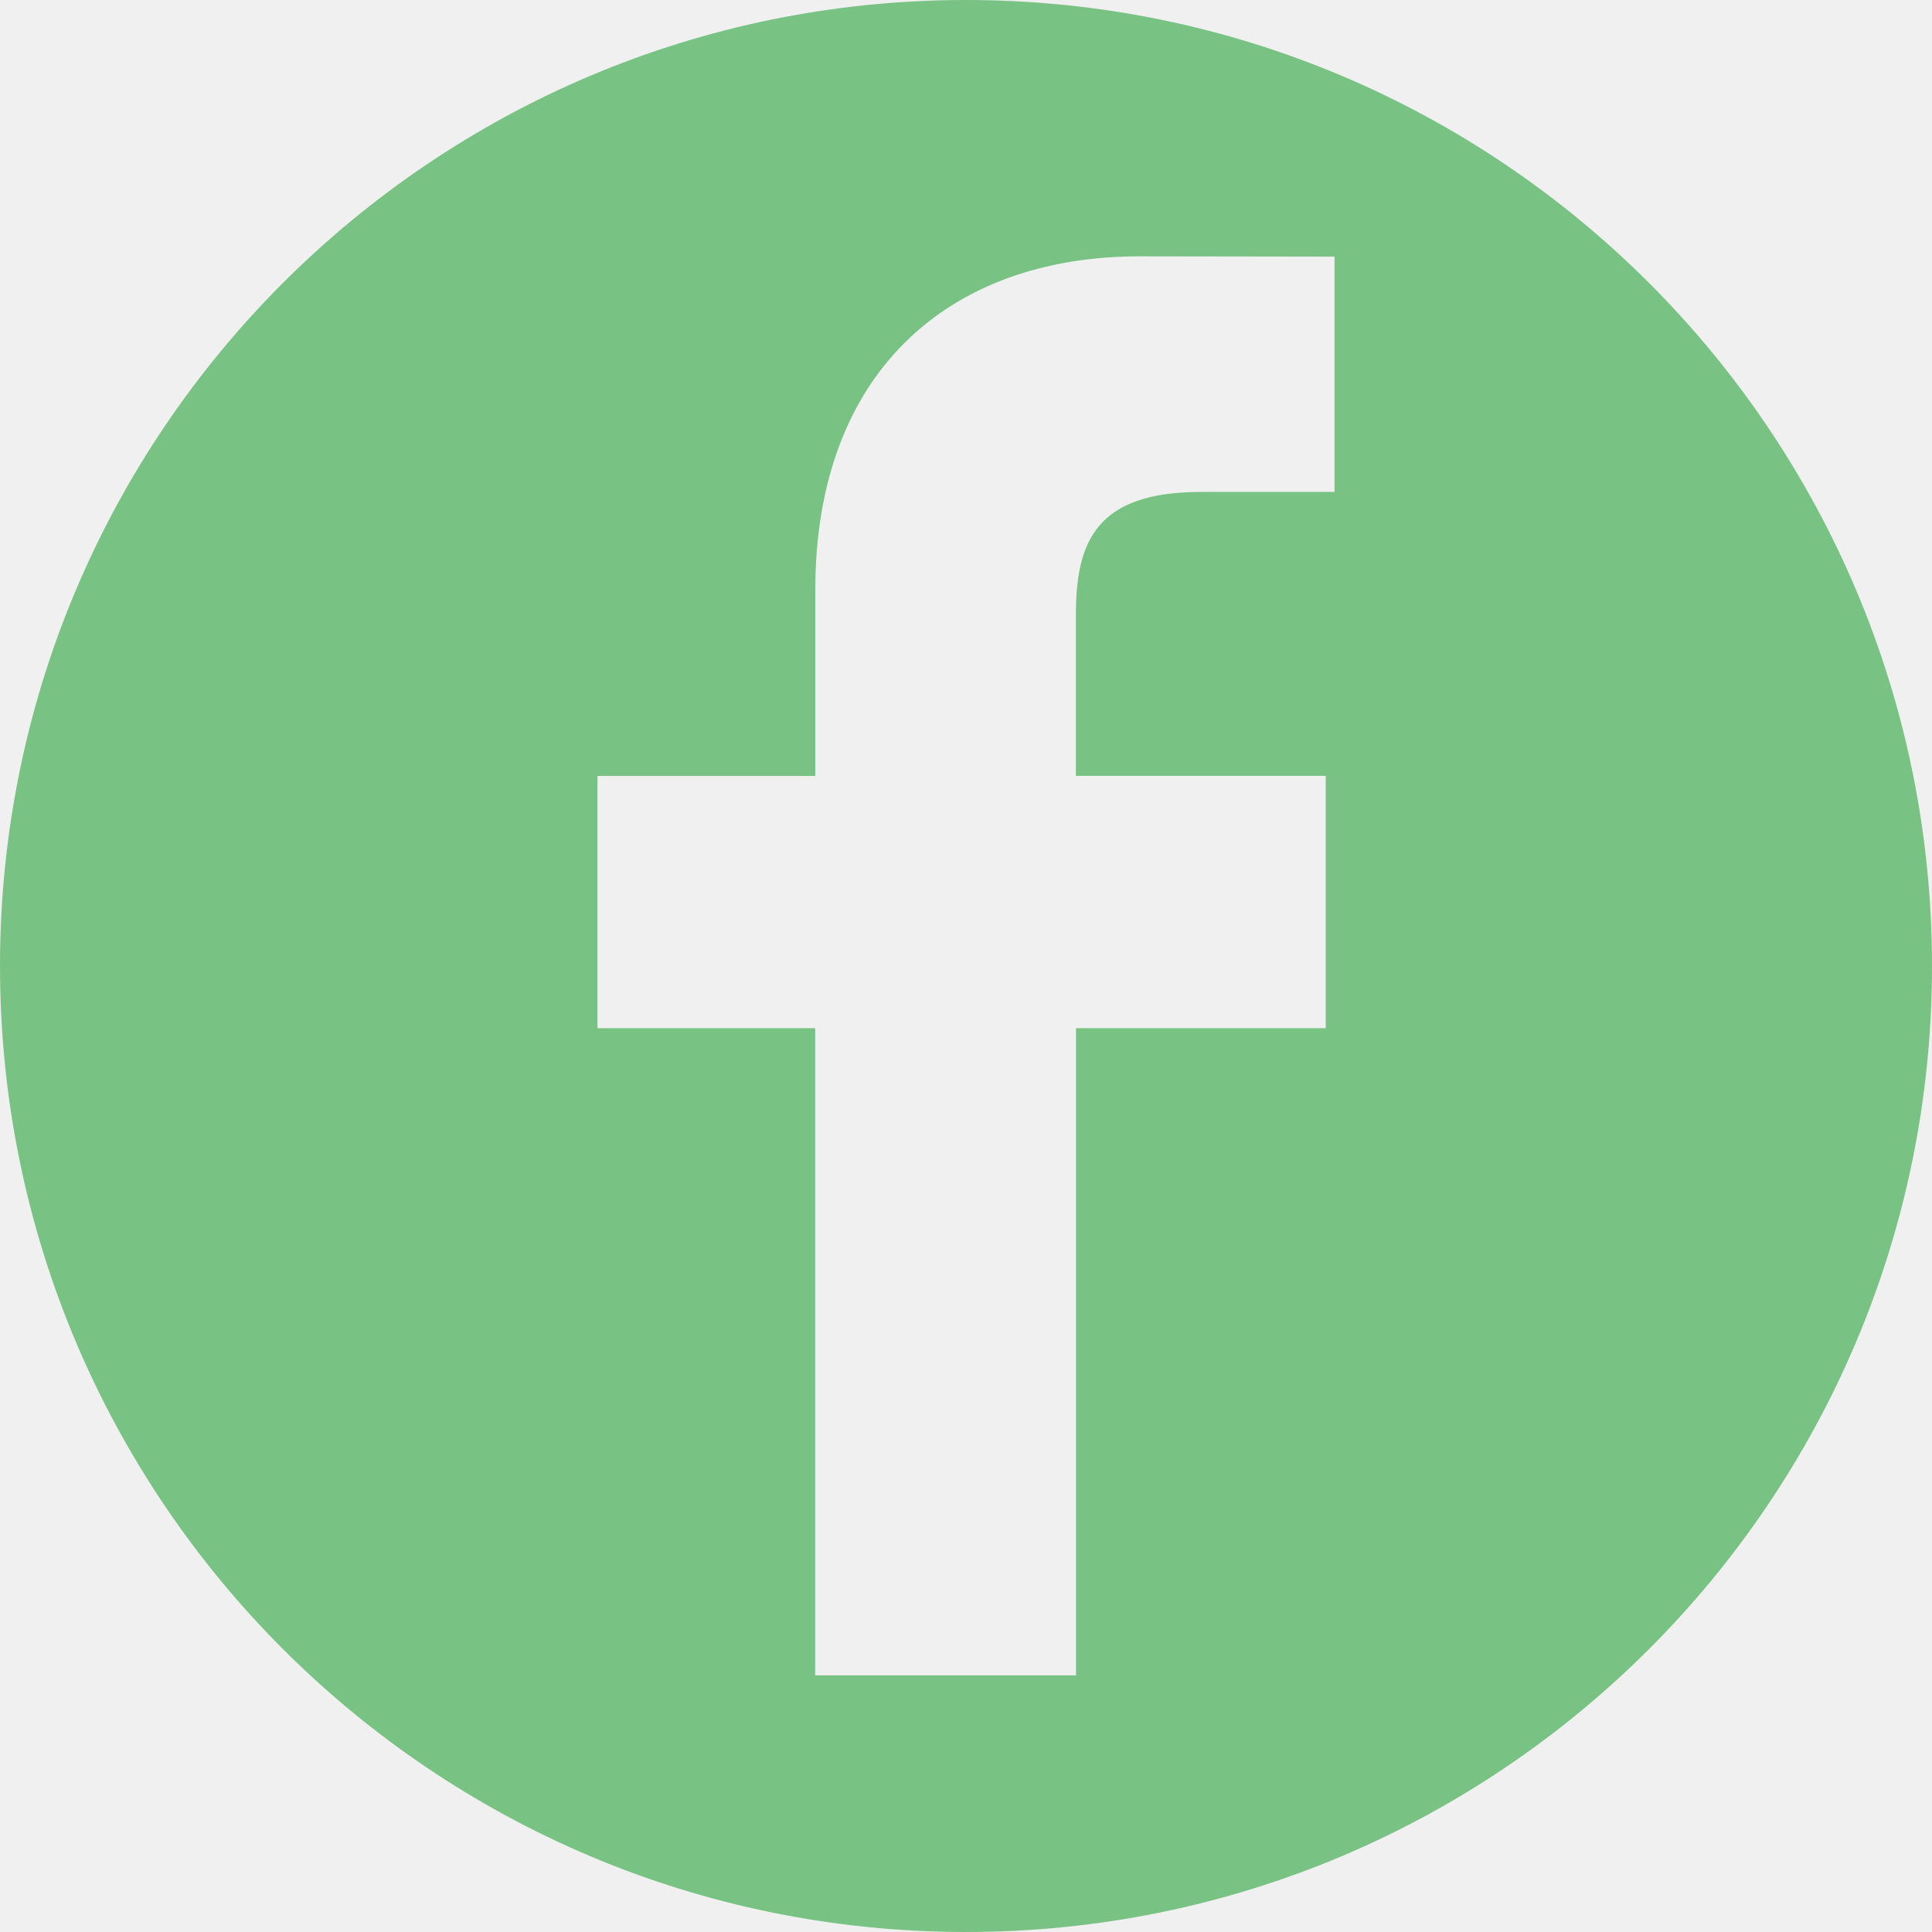
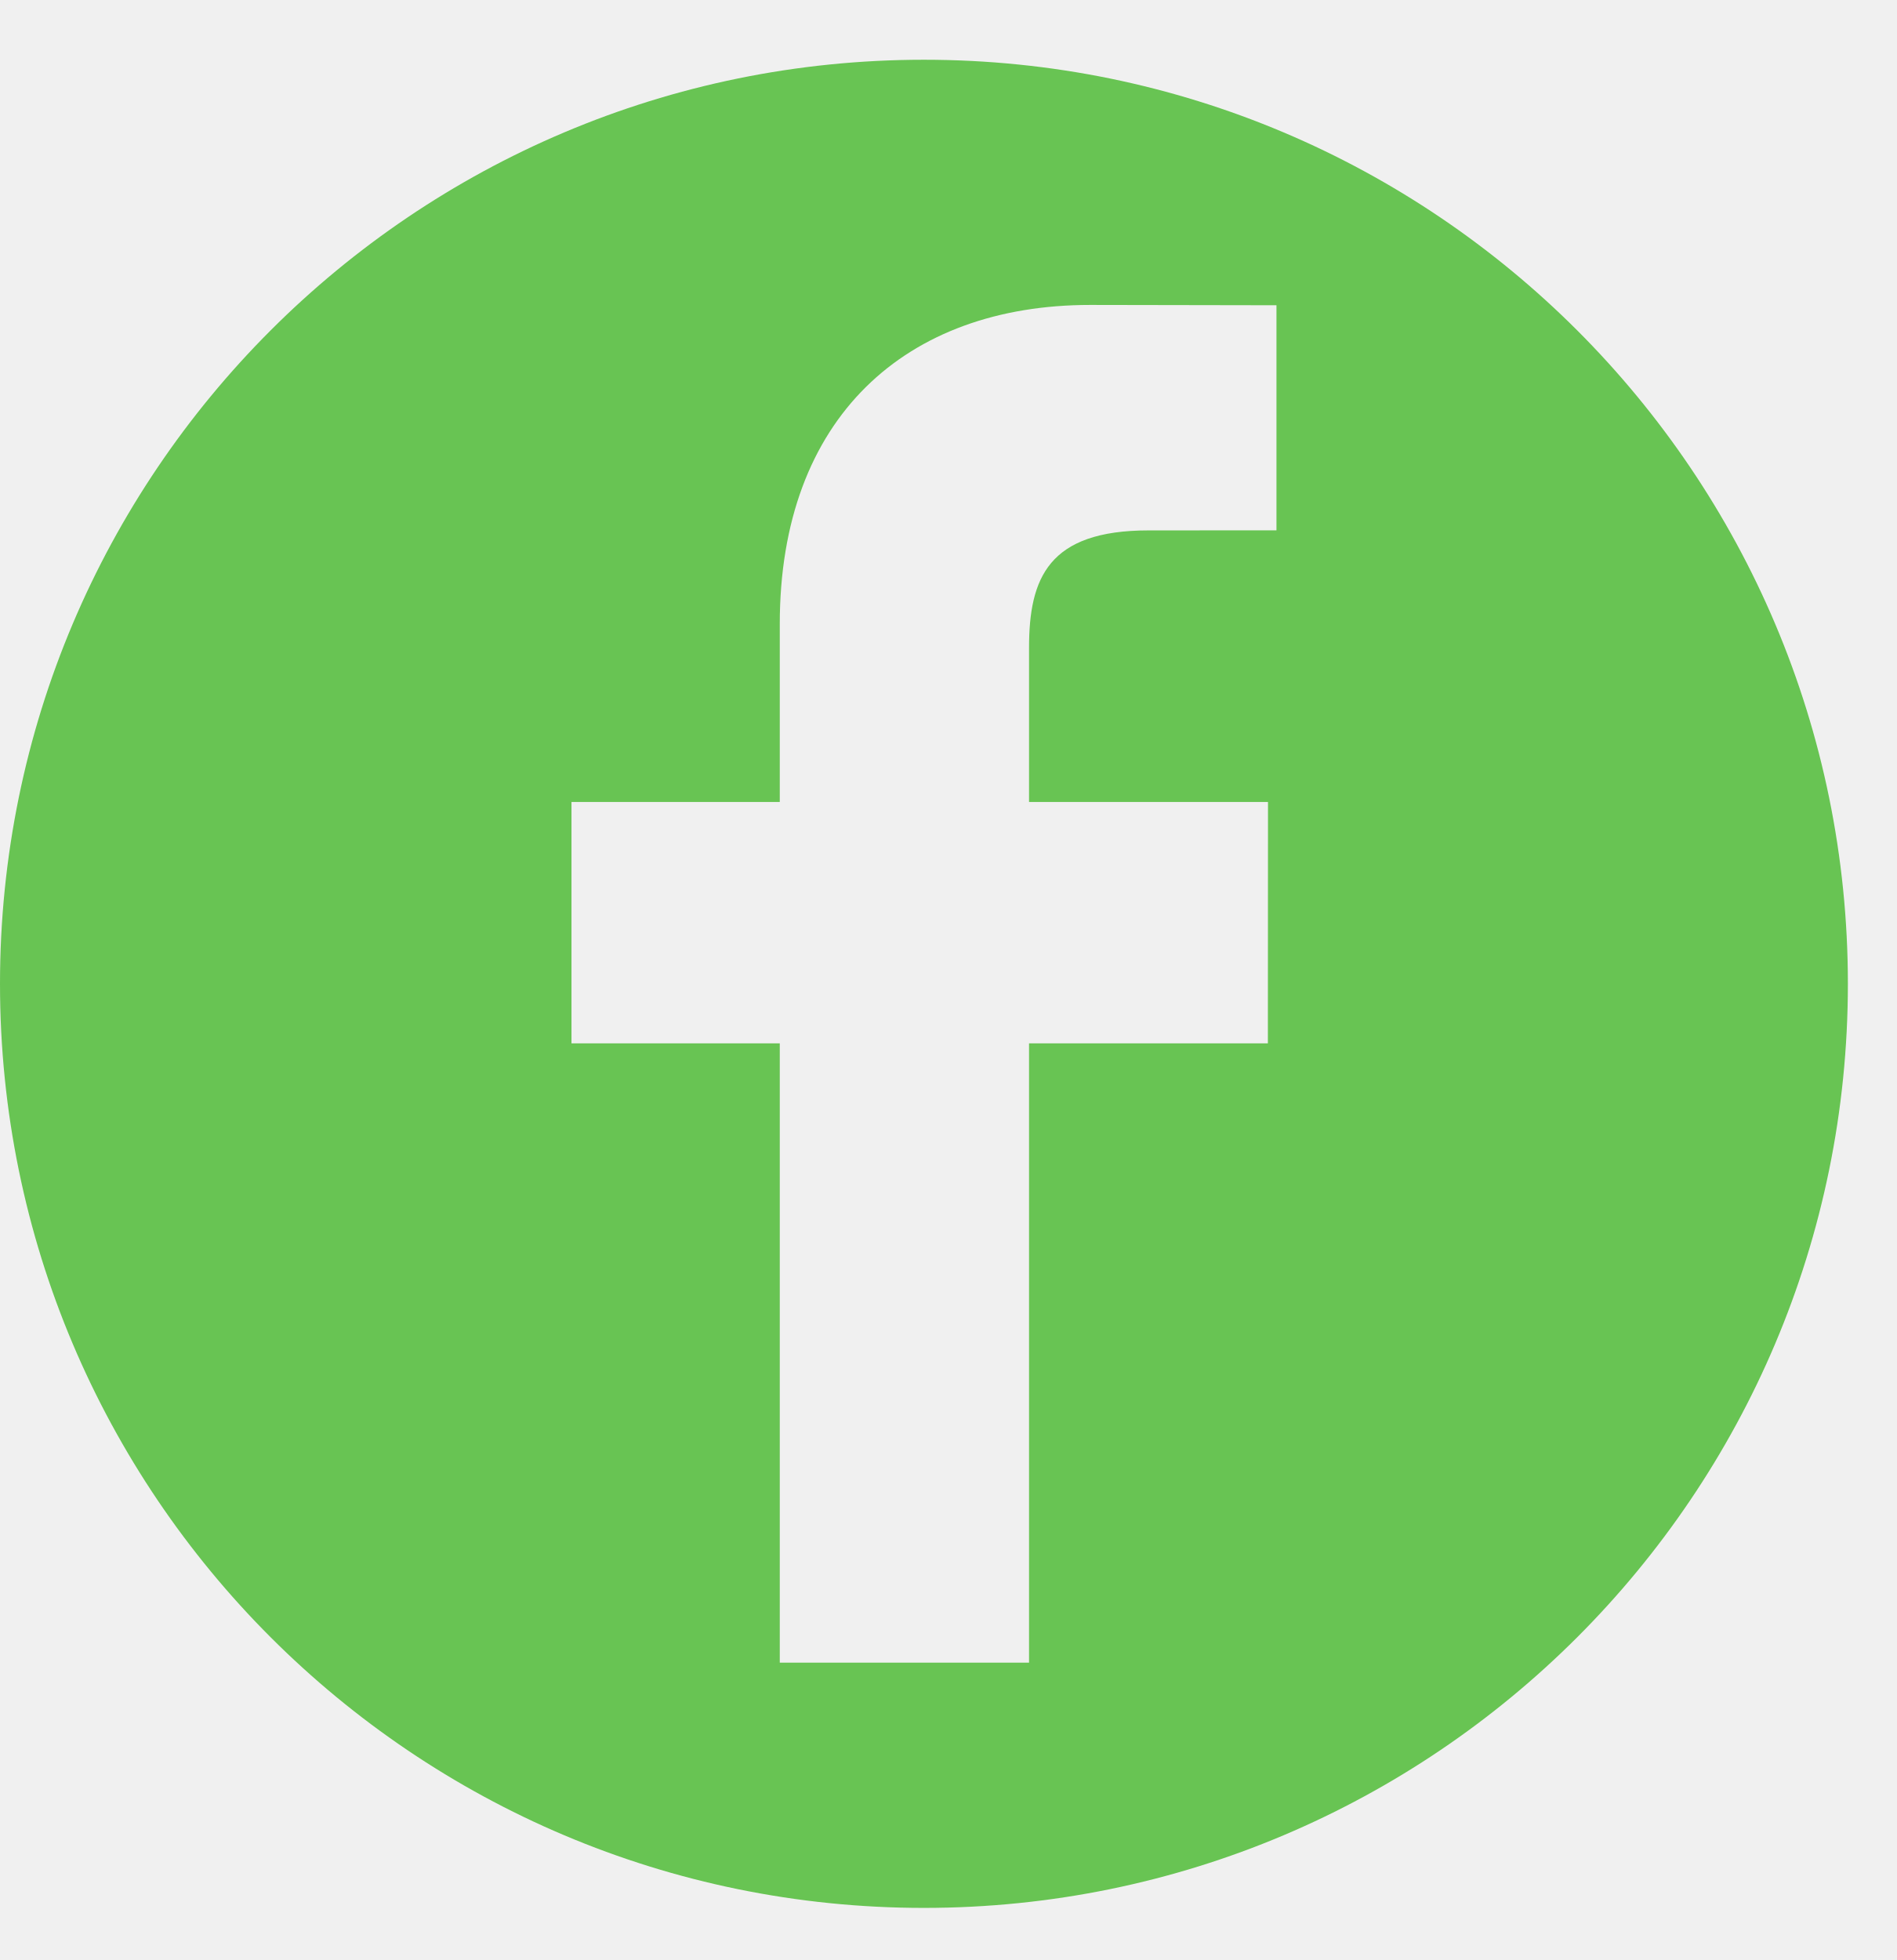
- <svg xmlns="http://www.w3.org/2000/svg" id="facebook-logo" width="25" height="25" viewBox="0 0 40 40">
-   <path id="Trazado_353" data-name="Trazado 353" d="M20,0A20,20,0,1,0,40,20,20,20,0,0,0,20,0Zm7.63,10.185H24.864c-2.169,0-2.589,1.031-2.589,2.543v3.335h5.173l0,5.224h-5.17v13.4h-5.4v-13.4H12.37V16.065h4.51V12.212c0-4.471,2.731-6.905,6.719-6.905l4.031.006v4.872Z" fill="#78c383" />
+ <svg xmlns="http://www.w3.org/2000/svg" width="30" height="31" viewBox="0 0 30 31" fill="none">
+   <g clip-path="url(#clip0)">
+     <path fill-rule="evenodd" clip-rule="evenodd" d="M14.615 0.945C6.543 0.945 0 7.489 0 15.56C0 23.632 6.543 30.176 14.615 30.176C22.687 30.176 29.231 23.632 29.231 15.56C29.231 7.489 22.687 0.945 14.615 0.945ZM20.191 8.388L18.17 8.389C16.584 8.389 16.278 9.142 16.278 10.247V12.684H20.058L20.056 16.502H16.278V26.297H12.335V16.502H9.04V12.684H12.335V9.869C12.335 6.602 14.332 4.823 17.246 4.823L20.192 4.828V8.388H20.191Z" fill="#68C453" />
+   </g>
+   <defs>
+     <clipPath id="clip0">
+       <rect width="29.231" height="29.231" fill="white" transform="translate(0 0.945007)" />
+     </clipPath>
+   </defs>
</svg>
